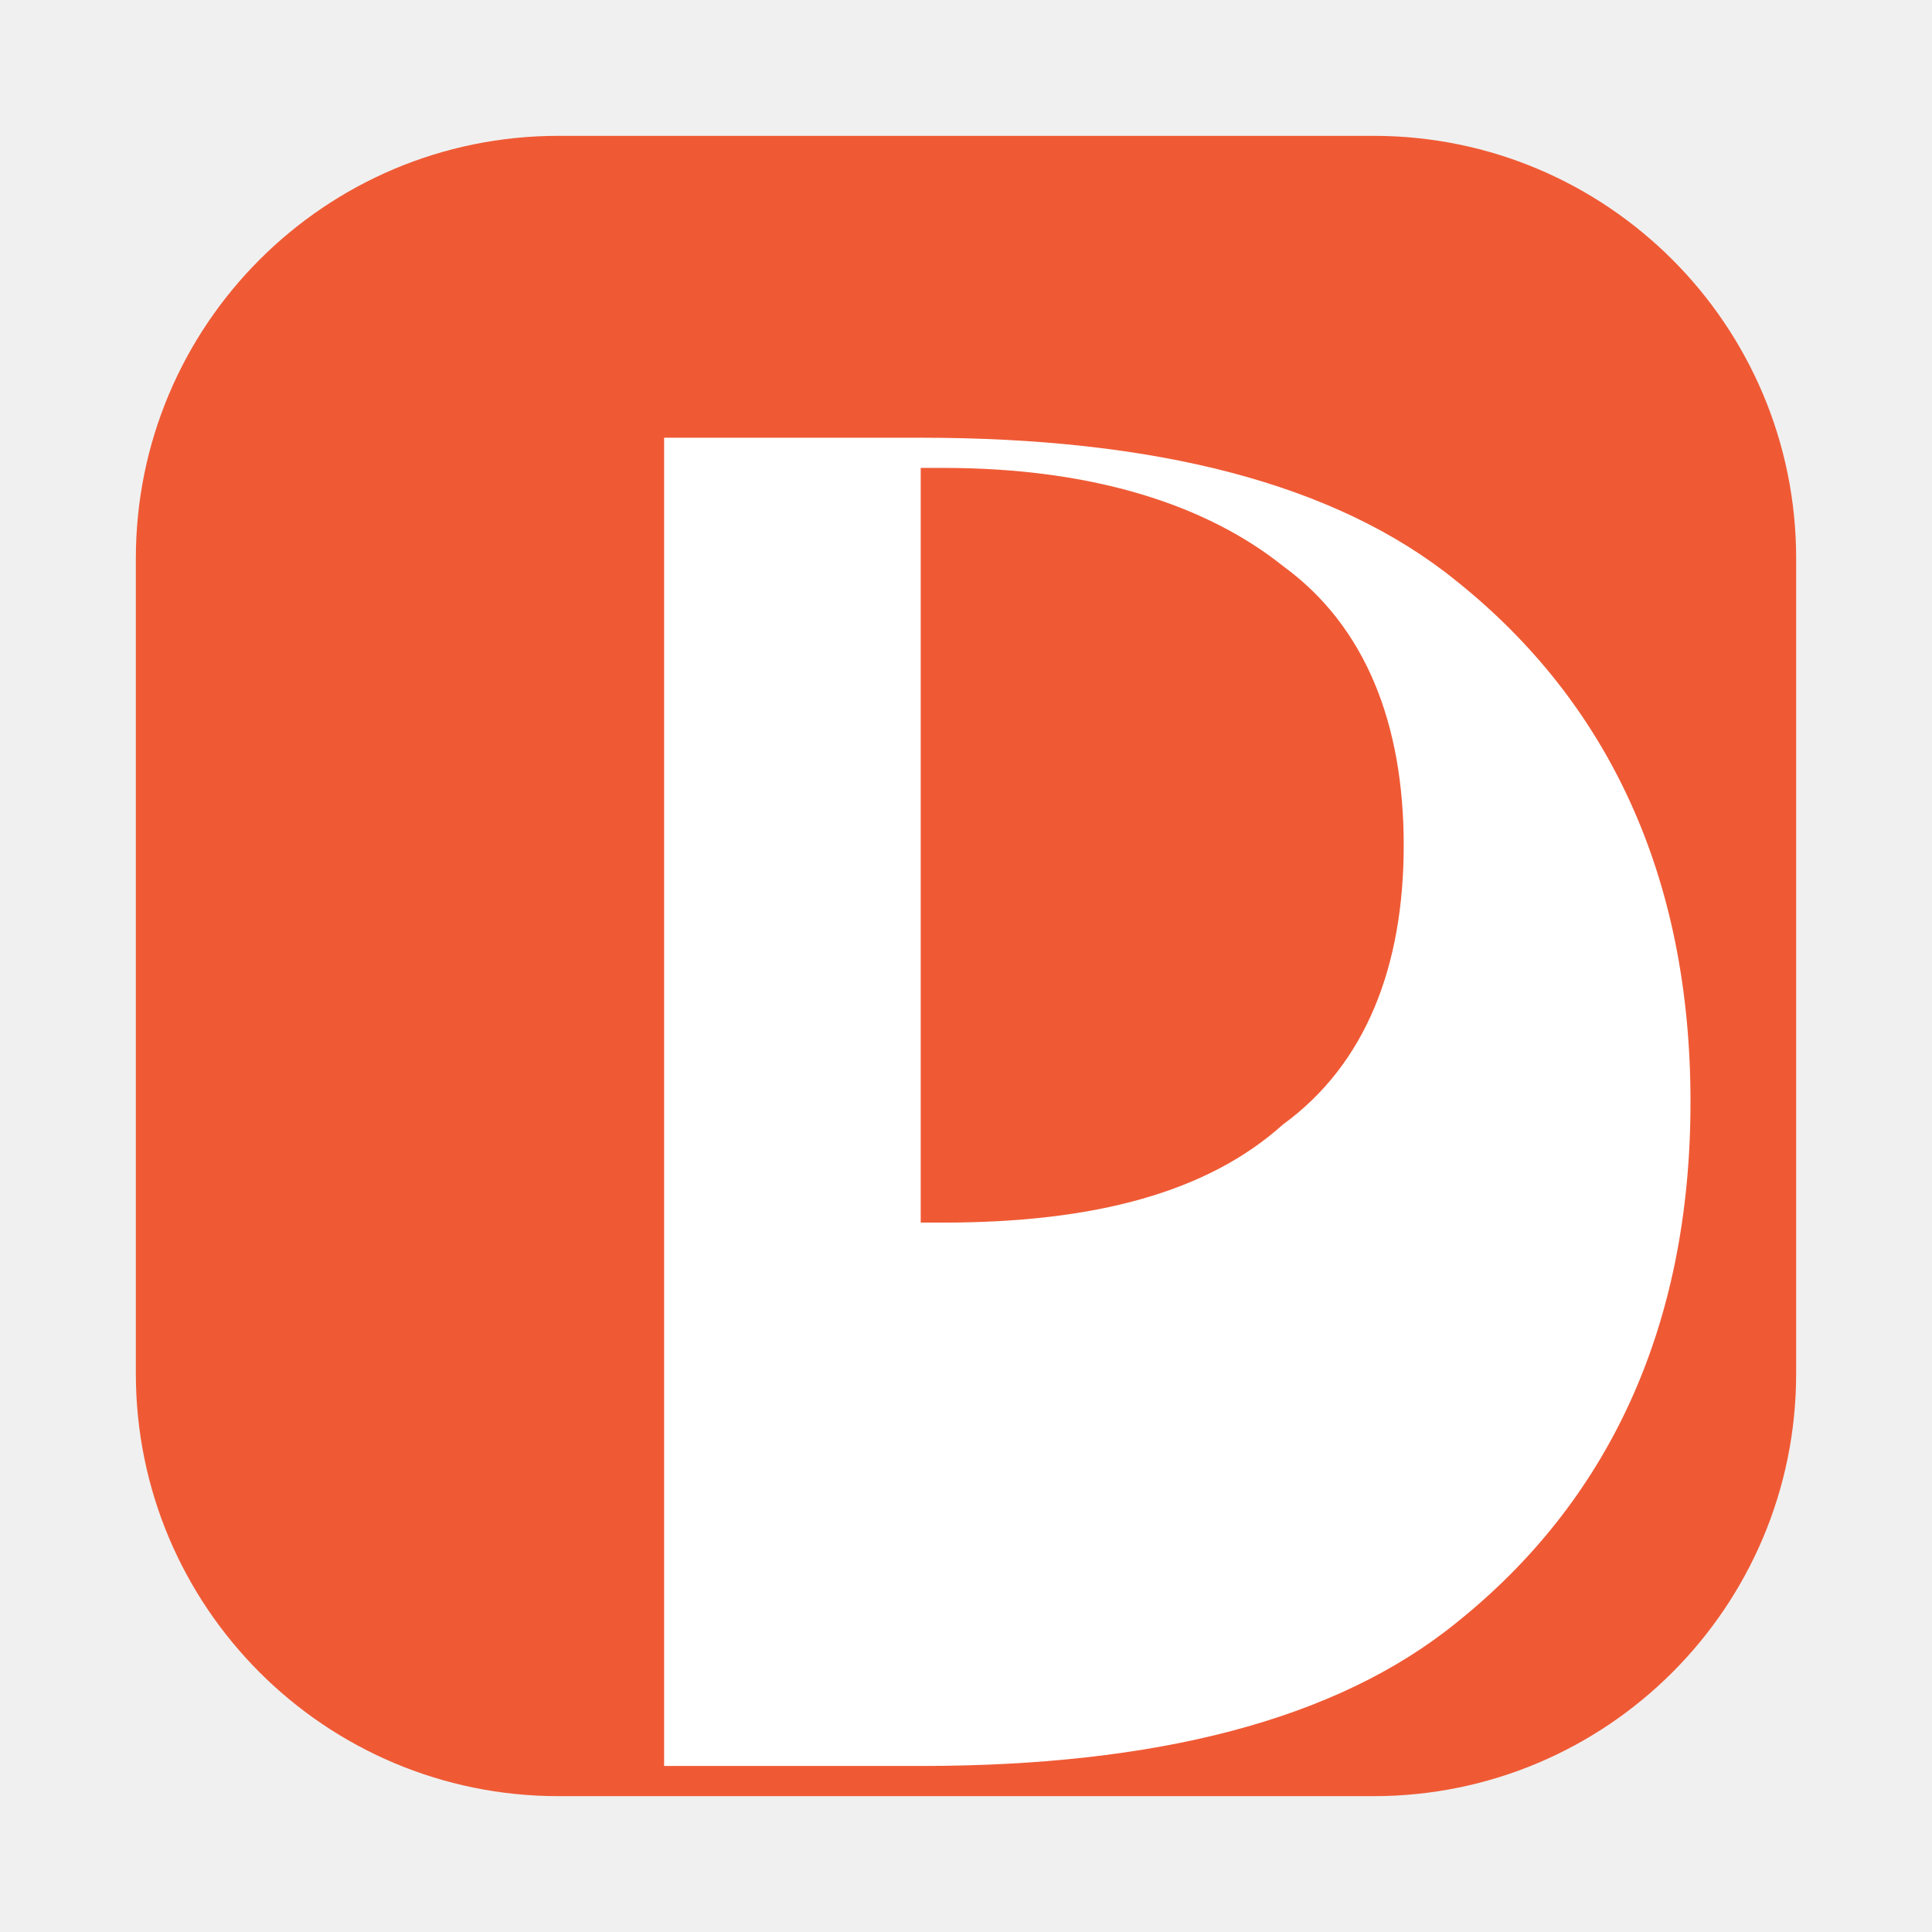
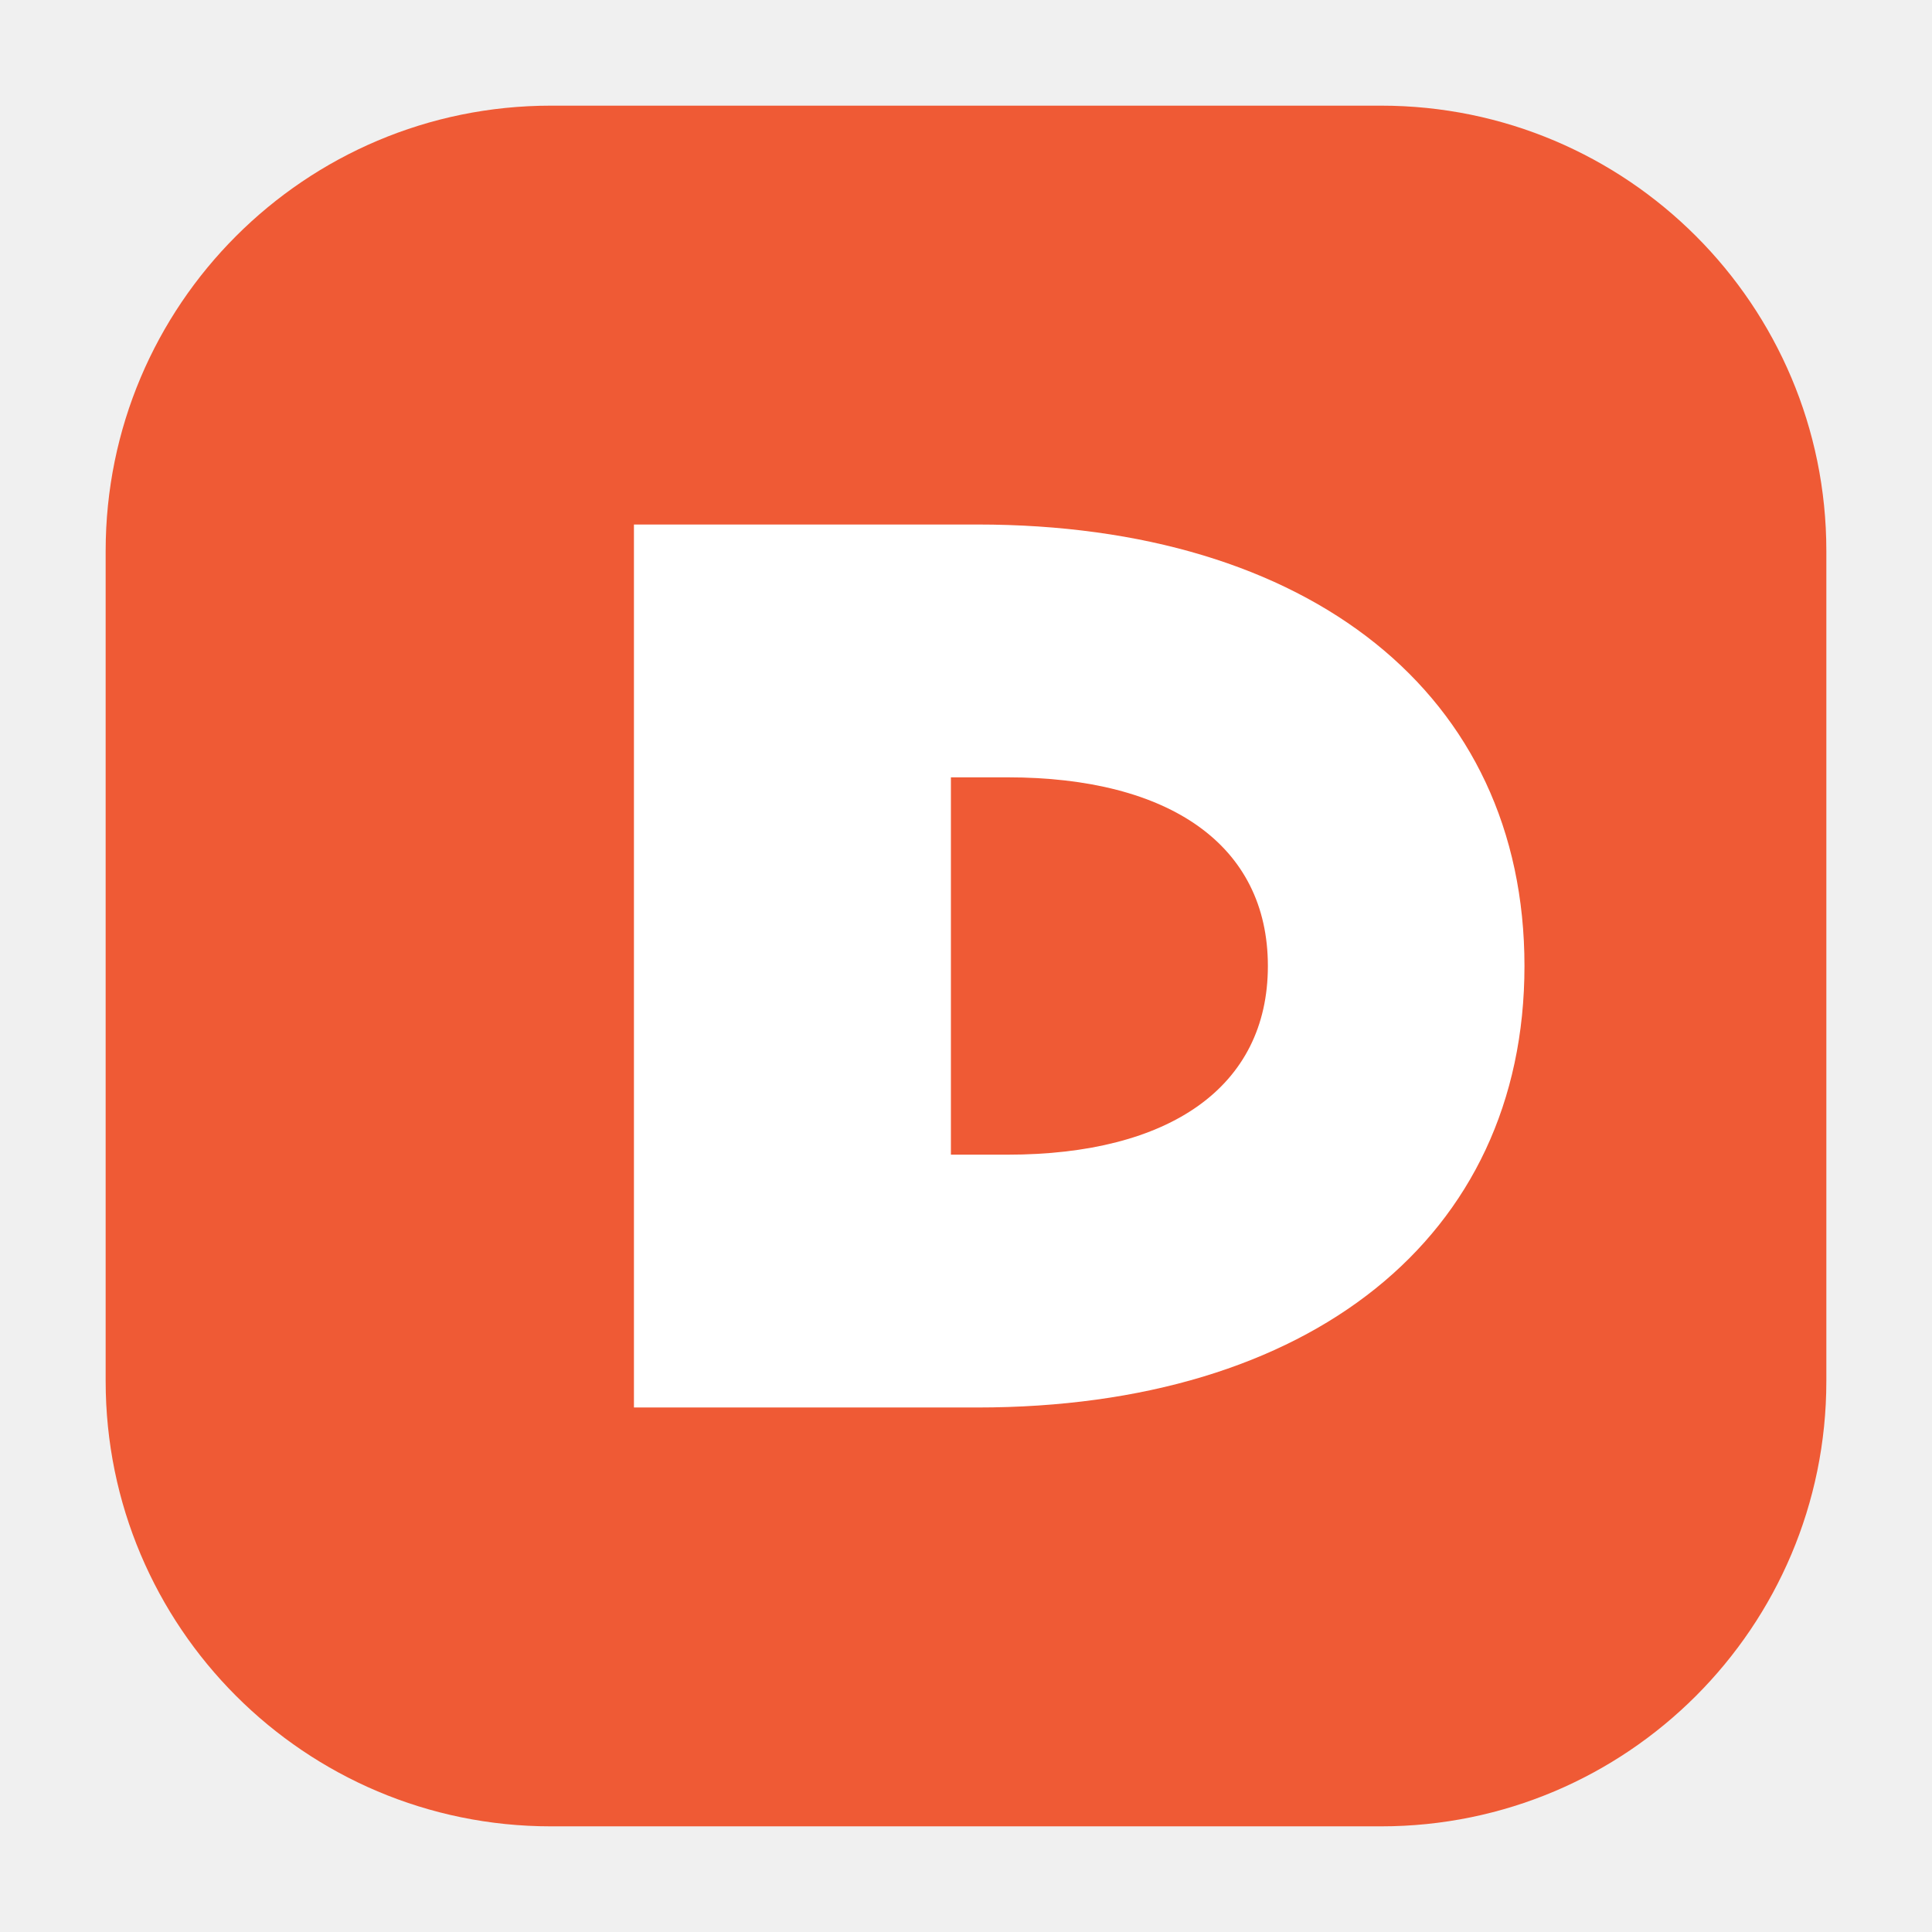
- <svg xmlns="http://www.w3.org/2000/svg" viewBox="0 0 256 256" role="img" aria-labelledby="title">
-   <rect x="18" y="18" width="220" height="220" rx="56" fill="#ef5a35" />
-   <path d="M88 58h34c31 0 55 6 71 19 20 16 31 39 31 69 0 30-11 53-31 69-16 13-40 19-71 19H88V58Z" fill="#fff" />
-   <path d="M122 94v68h3c20 0 35-4 45-13 11-8 16-21 16-37s-5-29-16-37c-10-8-25-13-45-13h-3Z" fill="#ef5a35" />
+ <svg xmlns="http://www.w3.org/2000/svg" viewBox="0 0 512 512" role="img" aria-labelledby="title">
+   <rect x="28" y="28" width="456" height="456" rx="118" fill="#ef5a35" />
+   <path d="M168 139h91c88 0 145 45 145 117s-57 117-145 117h-91V139Zm84 67v100h15c43 0 69-18 69-50s-26-50-69-50h-15Z" fill="#fff" />
</svg>
